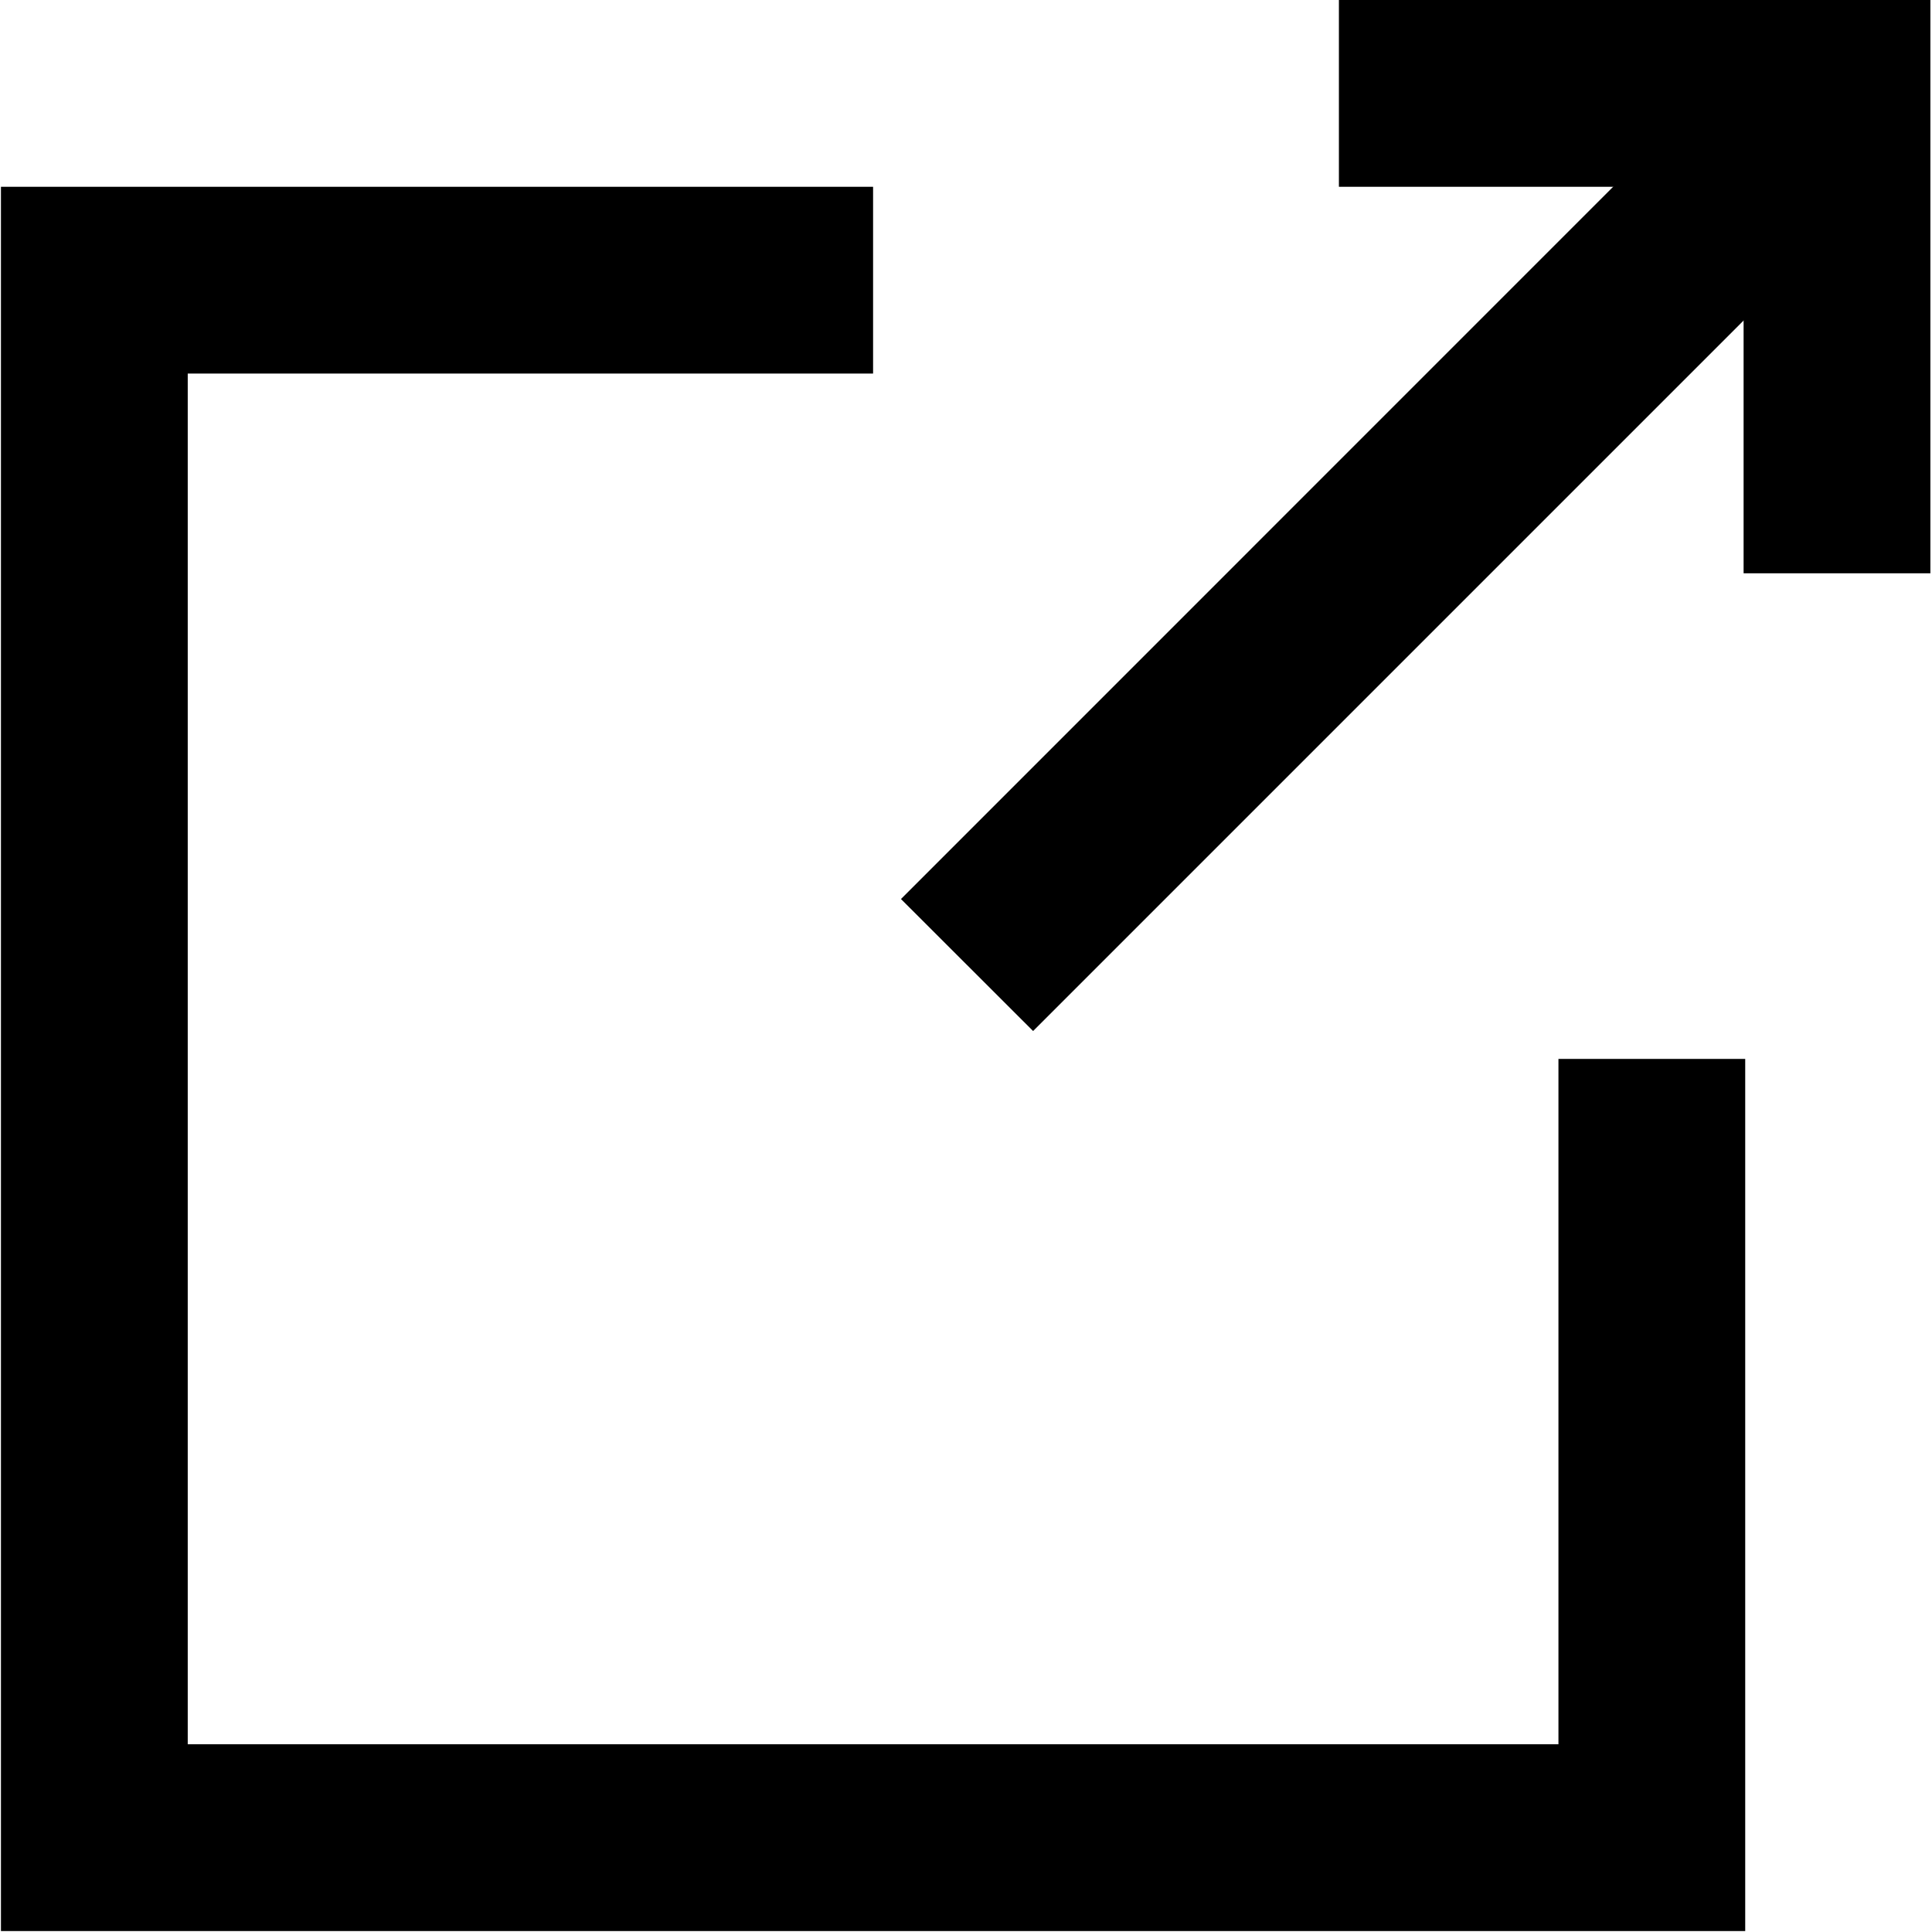
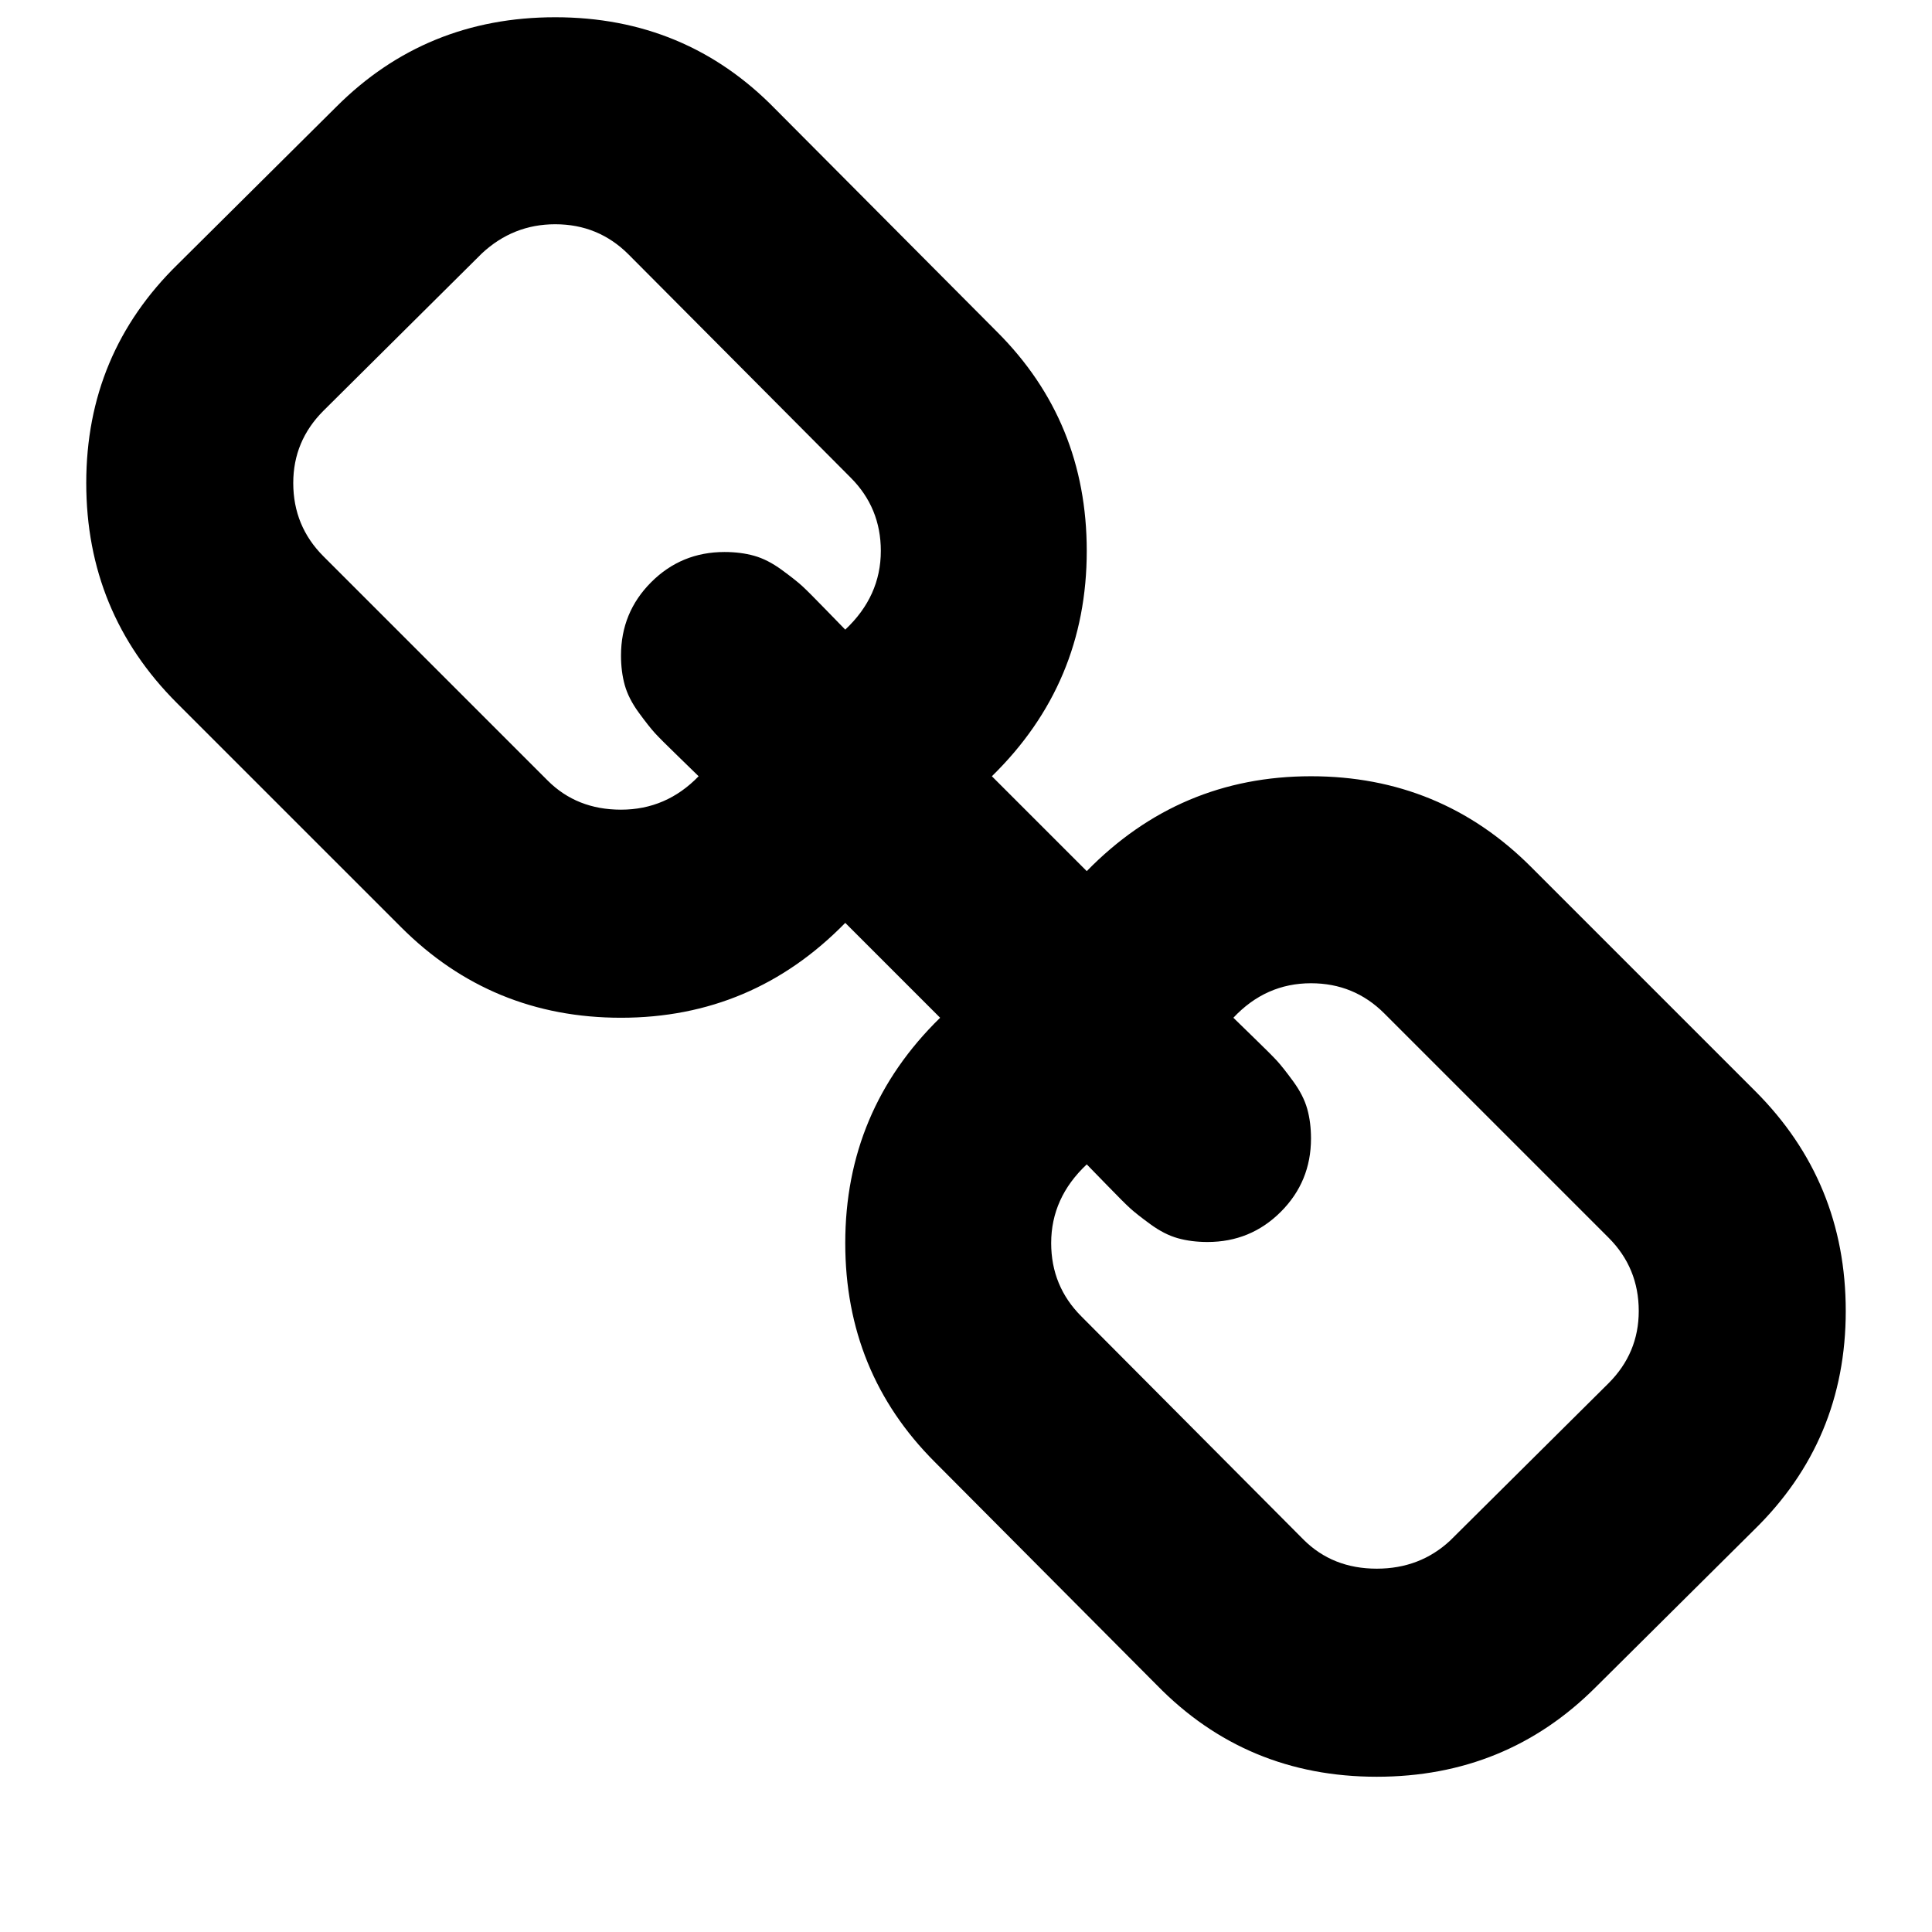
- <svg xmlns="http://www.w3.org/2000/svg" width="128" height="128">
-   <path d="M115.625 127.937H.063V12.375h57.781v12.374H12.438v90.813h90.813V70.156h12.374z" />
-   <path d="M116.426 2.821l8.753 8.753-56.734 56.734-8.753-8.745z" />
-   <path d="M127.893 37.982h-12.375V12.375H88.706V0h39.187z" />
+ <svg xmlns="http://www.w3.org/2000/svg" t="1589635653801" class="icon" viewBox="0 0 1024 1024" version="1.1" p-id="2975" width="200" height="200">
+   <defs>
+     <style type="text/css" />
+   </defs>
+   <path d="M868.571 694.857q0-22.857-16-38.857l-118.857-118.857q-16-16-38.857-16-24 0-41.143 18.286 1.714 1.714 10.857 10.571t12.286 12.286 8.571 10.857 7.429 14.571 2 15.714q0 22.857-16 38.857t-38.857 16q-8.571 0-15.714-2t-14.571-7.429-10.857-8.571-12.286-12.286-10.571-10.857q-18.857 17.714-18.857 41.714 0 22.857 16 38.857l117.714 118.286q15.429 15.429 38.857 15.429 22.857 0 38.857-14.857l84-83.429q16-16 16-38.286zM466.857 292q0-22.857-16-38.857L333.143 134.857q-16-16-38.857-16-22.286 0-38.857 15.429L171.429 217.714q-16 16-16 38.286 0 22.857 16 38.857l118.857 118.857q15.429 15.429 38.857 15.429 24 0 41.143-17.714-1.714-1.714-10.857-10.571T347.143 388.571t-8.571-10.857-7.429-14.571T329.143 347.429q0-22.857 16-38.857t38.857-16q8.571 0 15.714 2t14.571 7.429 10.857 8.571 12.286 12.286 10.571 10.857q18.857-17.714 18.857-41.714z m511.429 402.857q0 68.571-48.571 116l-84 83.429q-47.429 47.429-116 47.429-69.143 0-116.571-48.571l-117.714-118.286q-47.429-47.429-47.429-116 0-70.286 50.286-119.429l-50.286-50.286q-49.143 50.286-118.857 50.286-68.571 0-116.571-48L93.714 372.571q-48-48-48-116.571t48.571-116L178.286 56.571q47.429-47.429 116-47.429 69.143 0 116.571 48.571l117.714 118.286q47.429 47.429 47.429 116 0 70.286-50.286 119.429l50.286 50.286q49.143-50.286 118.857-50.286 68.571 0 116.571 48l118.857 118.857q48 48 48 116.571z" p-id="2976" />
</svg>
